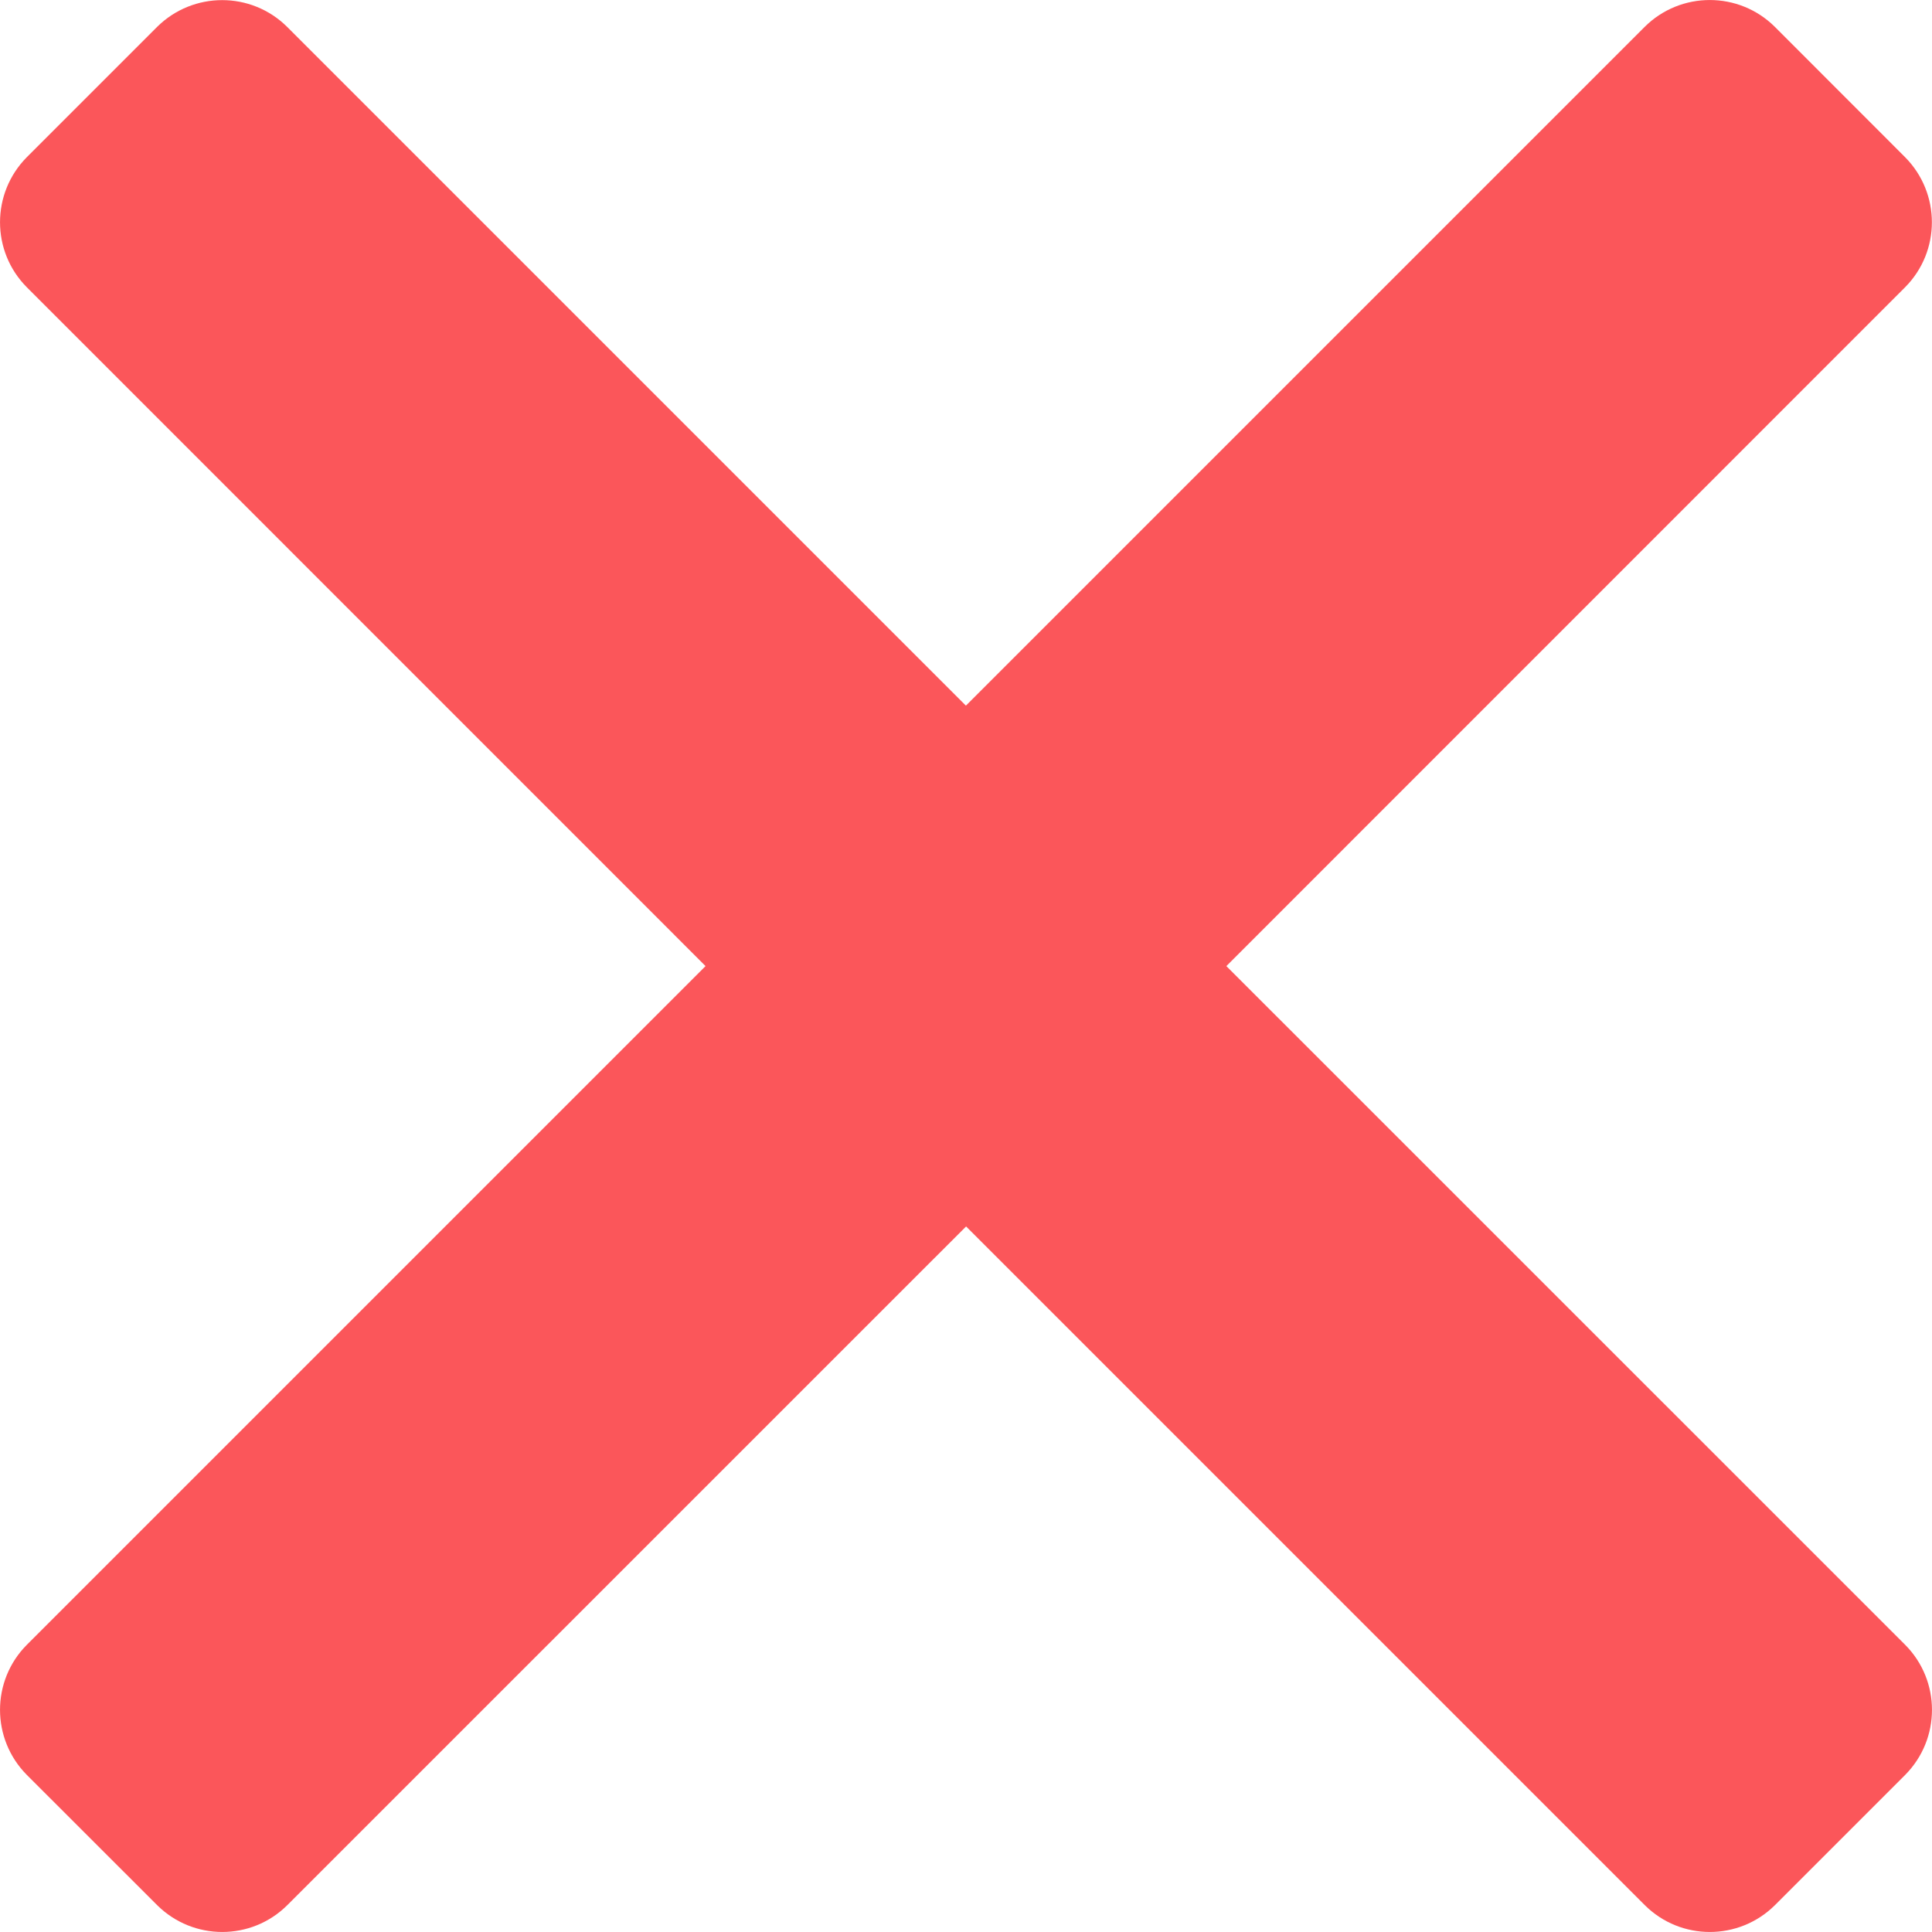
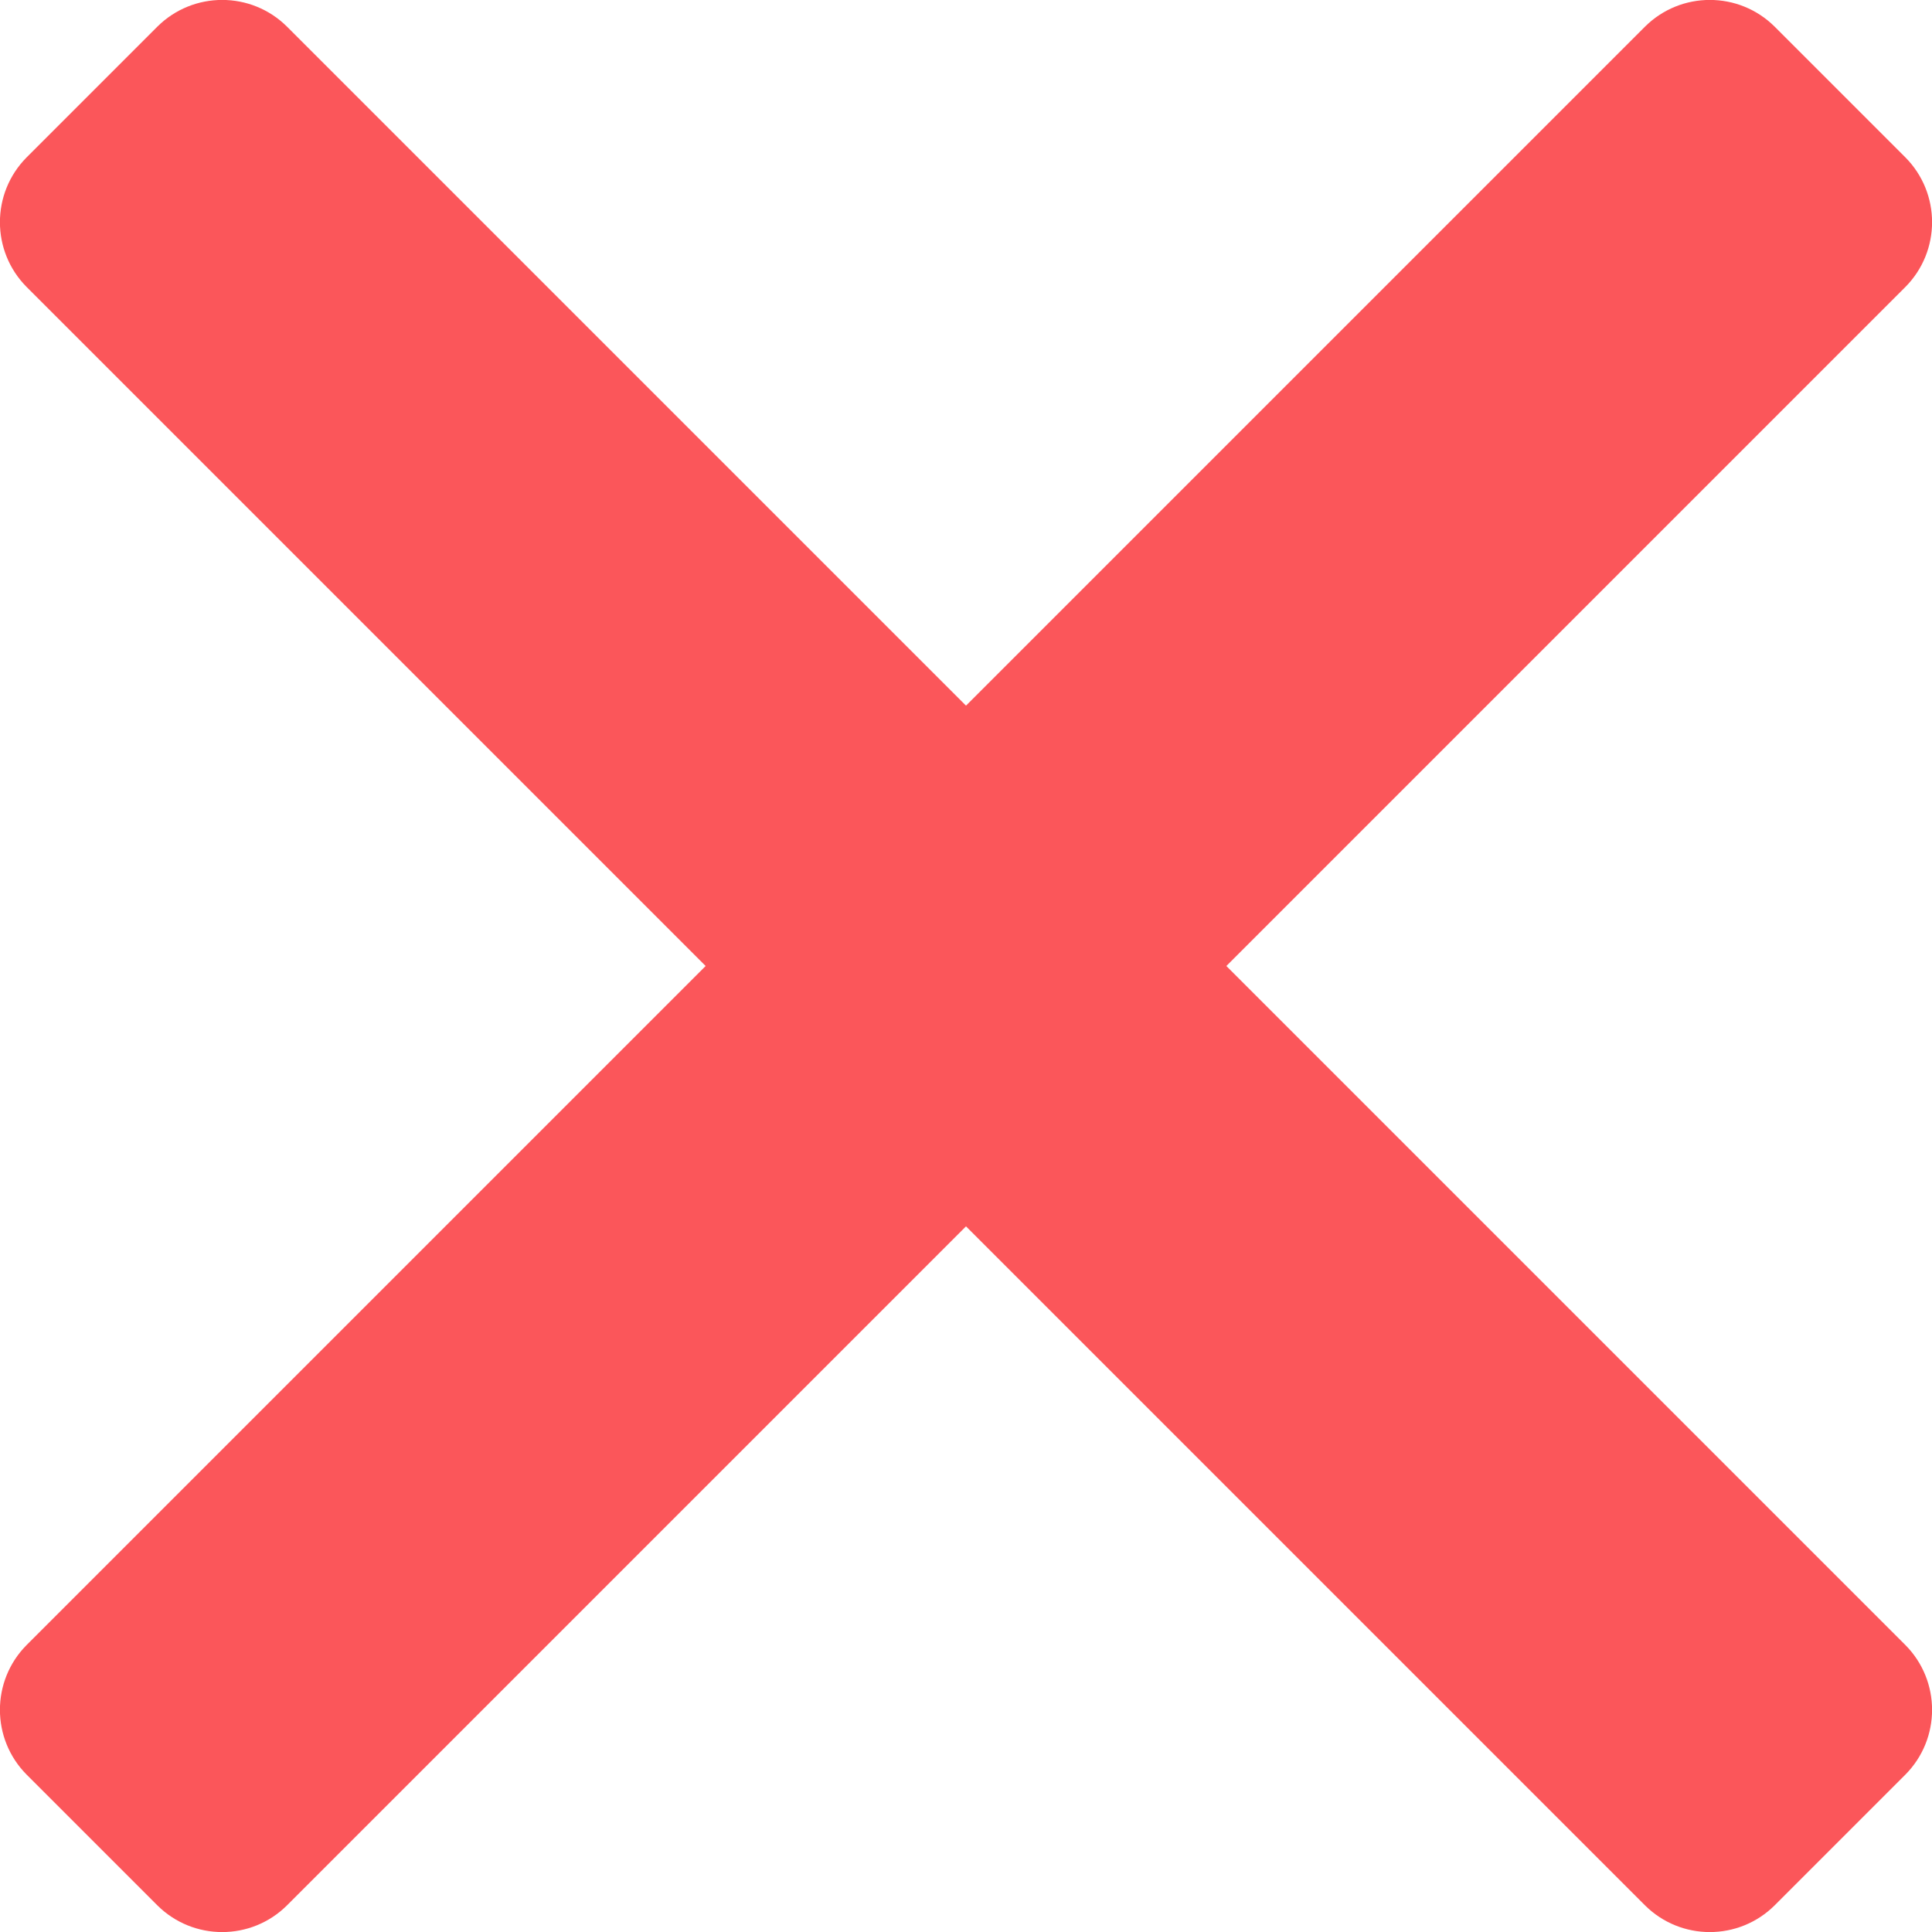
- <svg xmlns="http://www.w3.org/2000/svg" width="21" height="21" viewBox="0 0 21 21" fill="none">
-   <path d="M13.33 10.501L20.707 3.123C21.096 2.732 21.096 2.1 20.707 1.708L19.292 0.292C18.901 -0.097 18.268 -0.097 17.877 0.292L10.499 7.67L3.122 0.293C2.731 -0.096 2.099 -0.096 1.707 0.293L0.292 1.708C-0.097 2.1 -0.097 2.732 0.292 3.123L7.669 10.501L0.292 17.878C-0.097 18.269 -0.097 18.901 0.292 19.293L1.708 20.708C2.1 21.097 2.732 21.097 3.123 20.708L10.501 13.331L17.878 20.708C18.269 21.097 18.901 21.097 19.293 20.708L20.708 19.293C21.097 18.901 21.097 18.269 20.708 17.878L13.33 10.501Z" fill="#FB565A" />
+ <svg xmlns="http://www.w3.org/2000/svg" width="21" height="21" fill="none">
+   <path d="M13.33 10.5l7.38-7.38a1 1 0 000-1.41L19.29.29a1 1 0 00-1.41 0L10.5 7.67 3.12.29a1 1 0 00-1.41 0L.29 1.71a1 1 0 000 1.41l7.38 7.38-7.38 7.38a1 1 0 000 1.41l1.42 1.42a1 1 0 001.41 0l7.38-7.38 7.38 7.38a1 1 0 001.41 0l1.42-1.42a1 1 0 000-1.41l-7.38-7.38z" fill="#FB565A" />
</svg>
